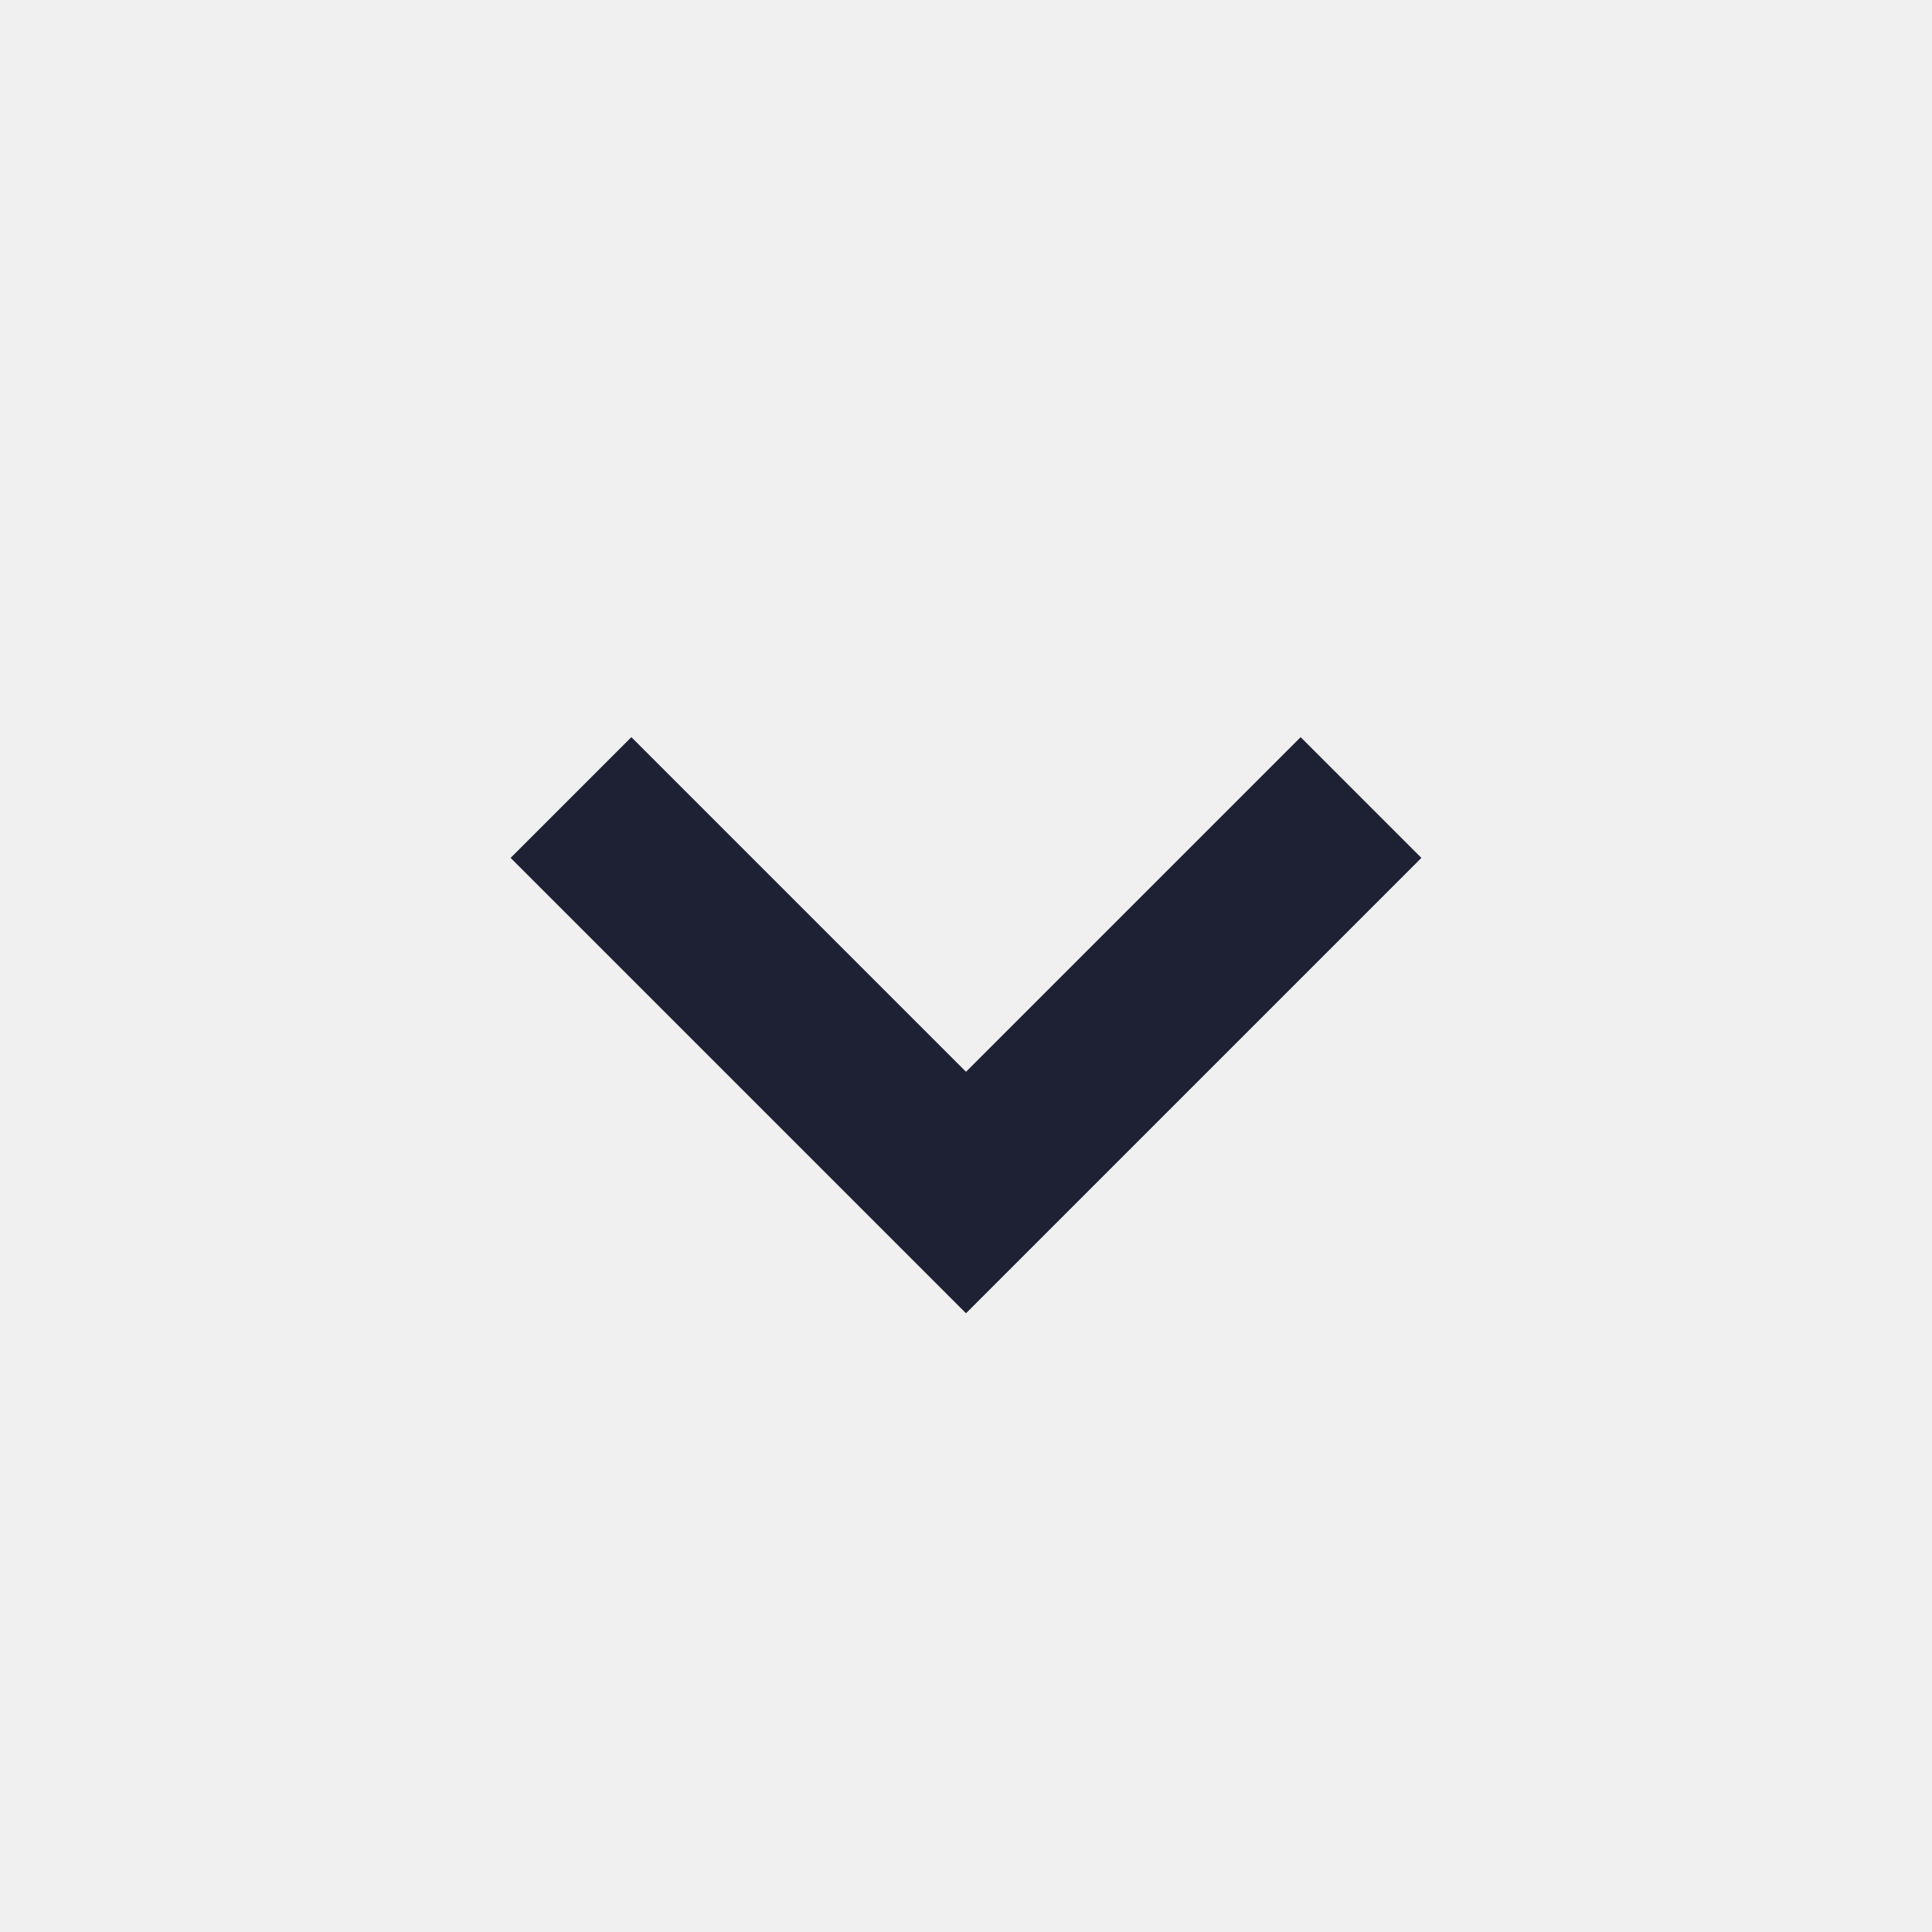
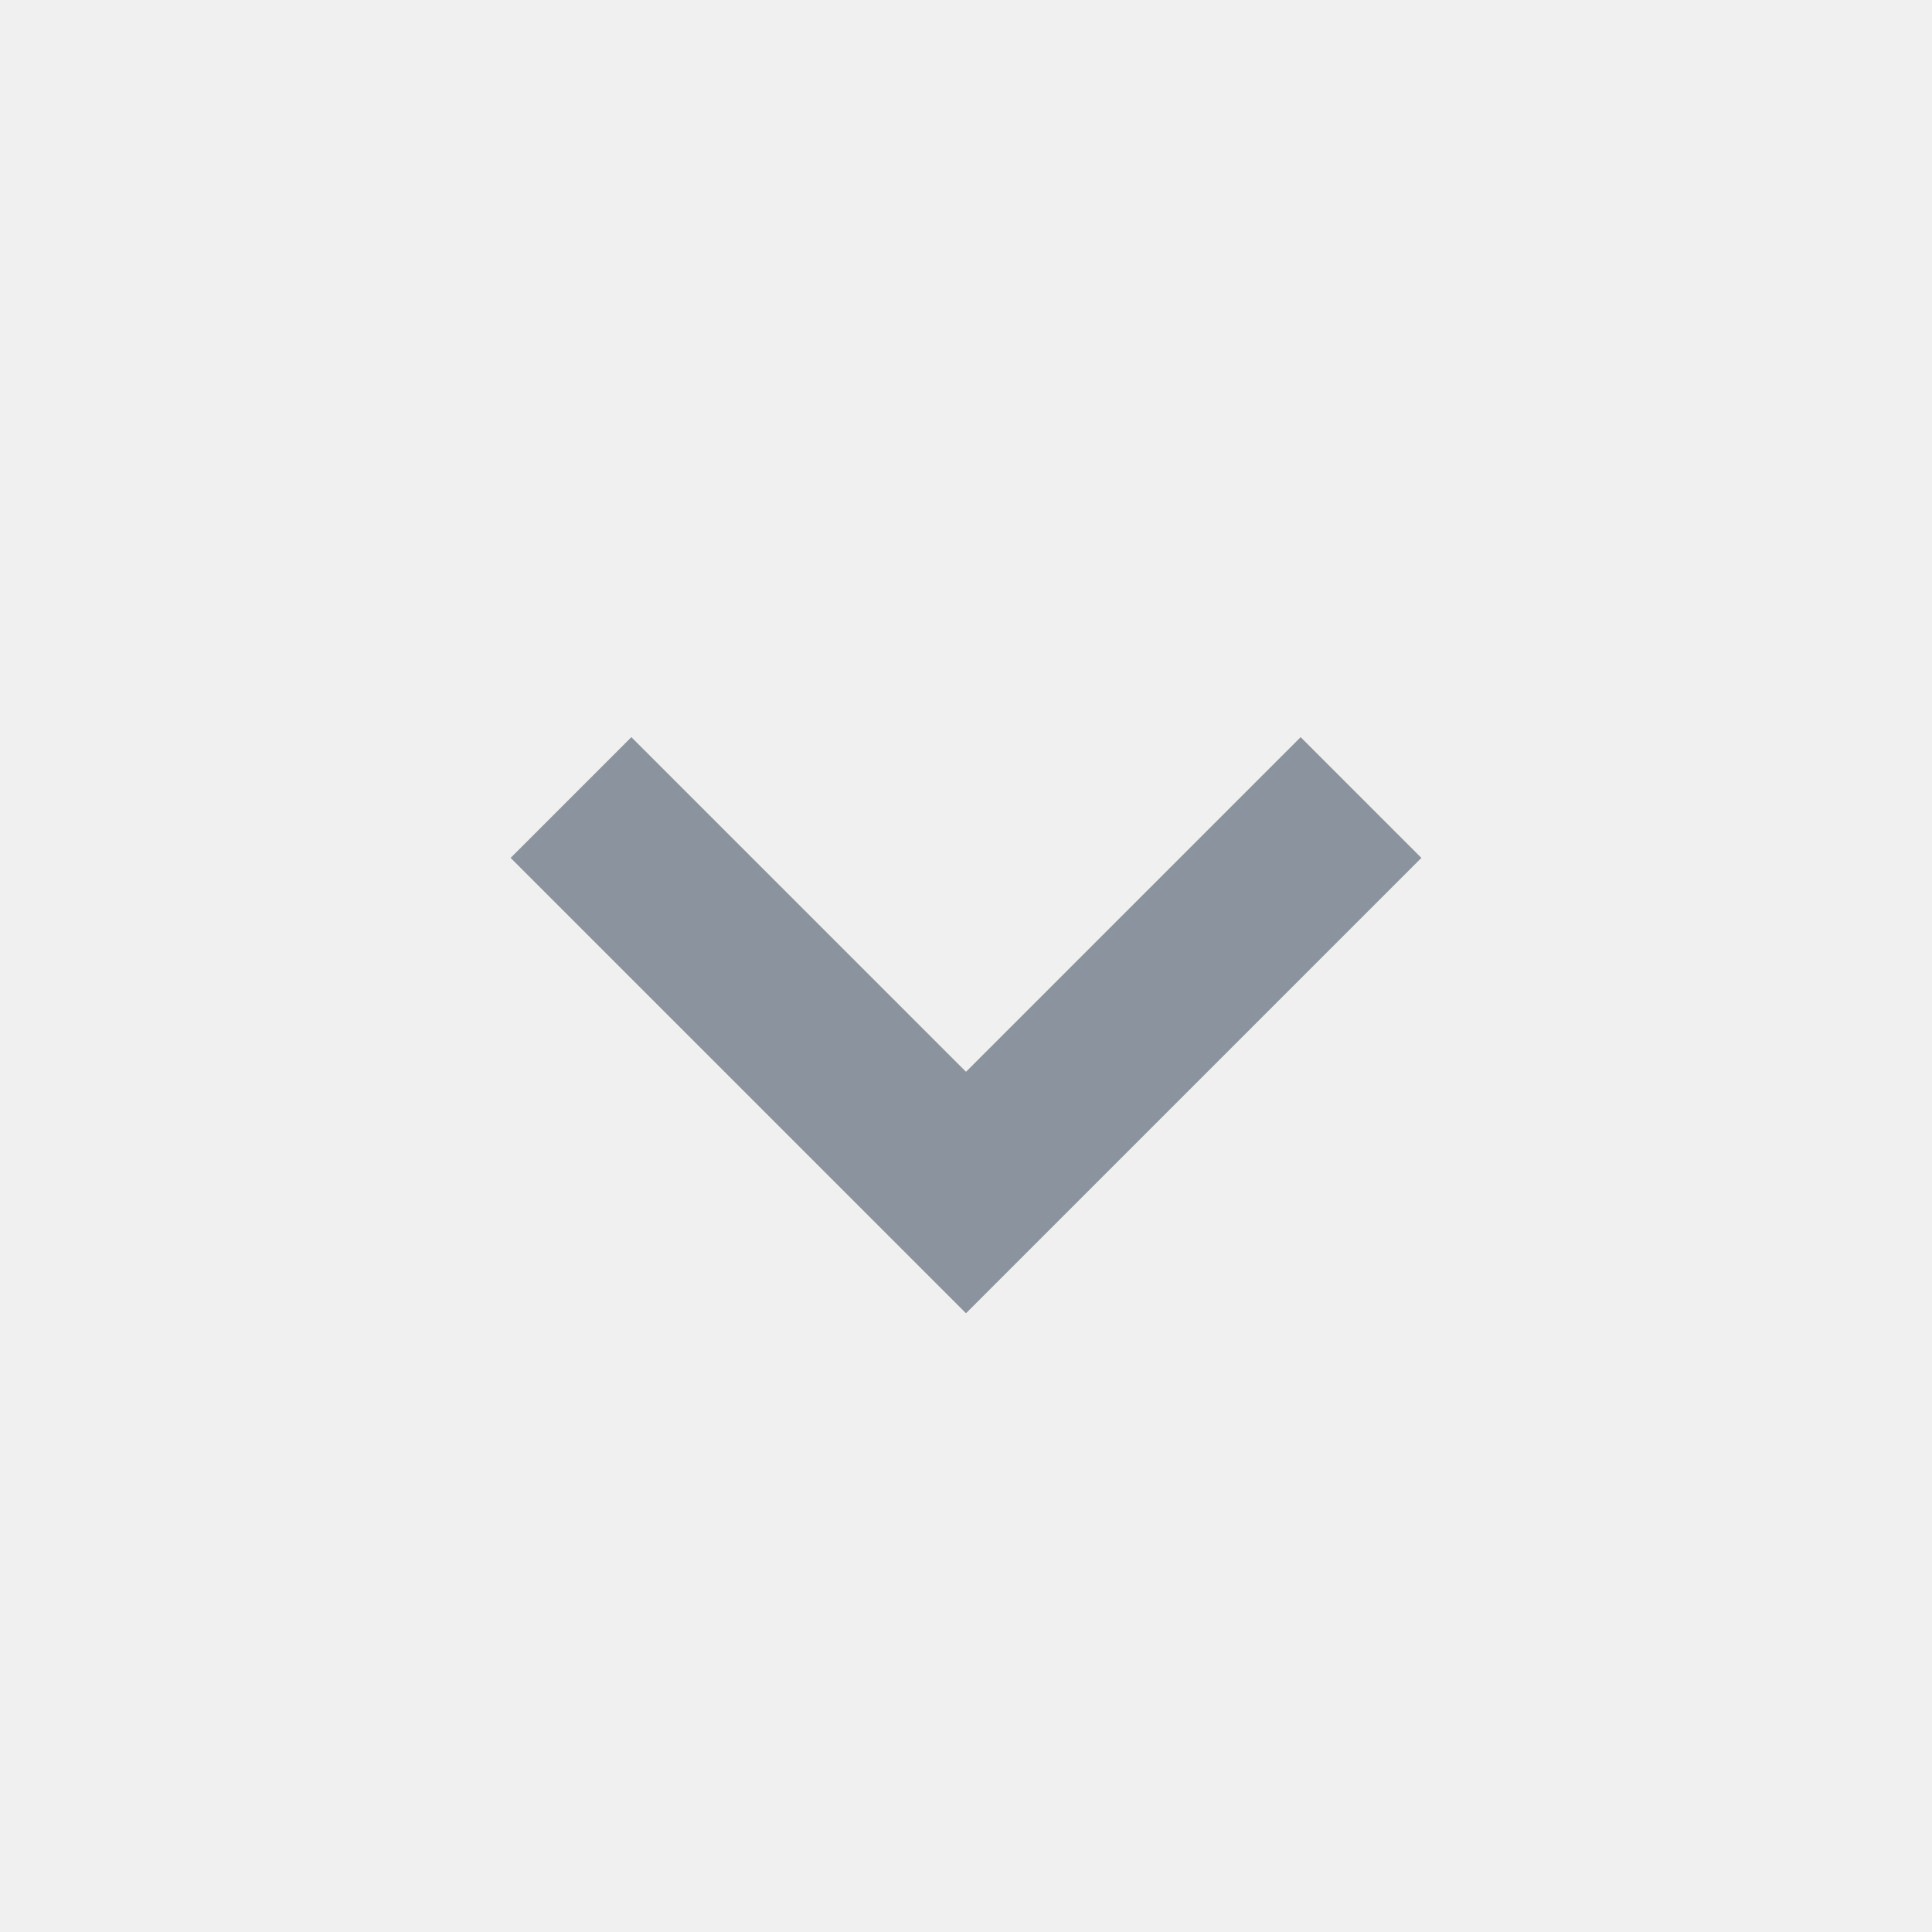
<svg xmlns="http://www.w3.org/2000/svg" width="24" height="24" viewBox="0 0 24 24" fill="none">
  <g clip-path="url(#clip0_12834_8737)">
-     <path fill-rule="evenodd" clip-rule="evenodd" d="M7.843 9.157L6.343 10.657L12 16.314L17.657 10.657L16.157 9.157L12 13.314L7.843 9.157Z" fill="#1E2134" />
+     <path fill-rule="evenodd" clip-rule="evenodd" d="M7.843 9.157L6.343 10.657L12 16.314L17.657 10.657L16.157 9.157L12 13.314L7.843 9.157Z" fill="#8b949e" />
  </g>
-   <defs>
-     <clipPath id="clip0_12834_8737">
-       <rect width="24" height="24" fill="white" />
+   <defs fill="#000000">
+     <clipPath id="clip0_12834_8737" fill="#000000">
+       <rect width="24" height="24" fill="#ffffff" />
    </clipPath>
  </defs>
</svg>
